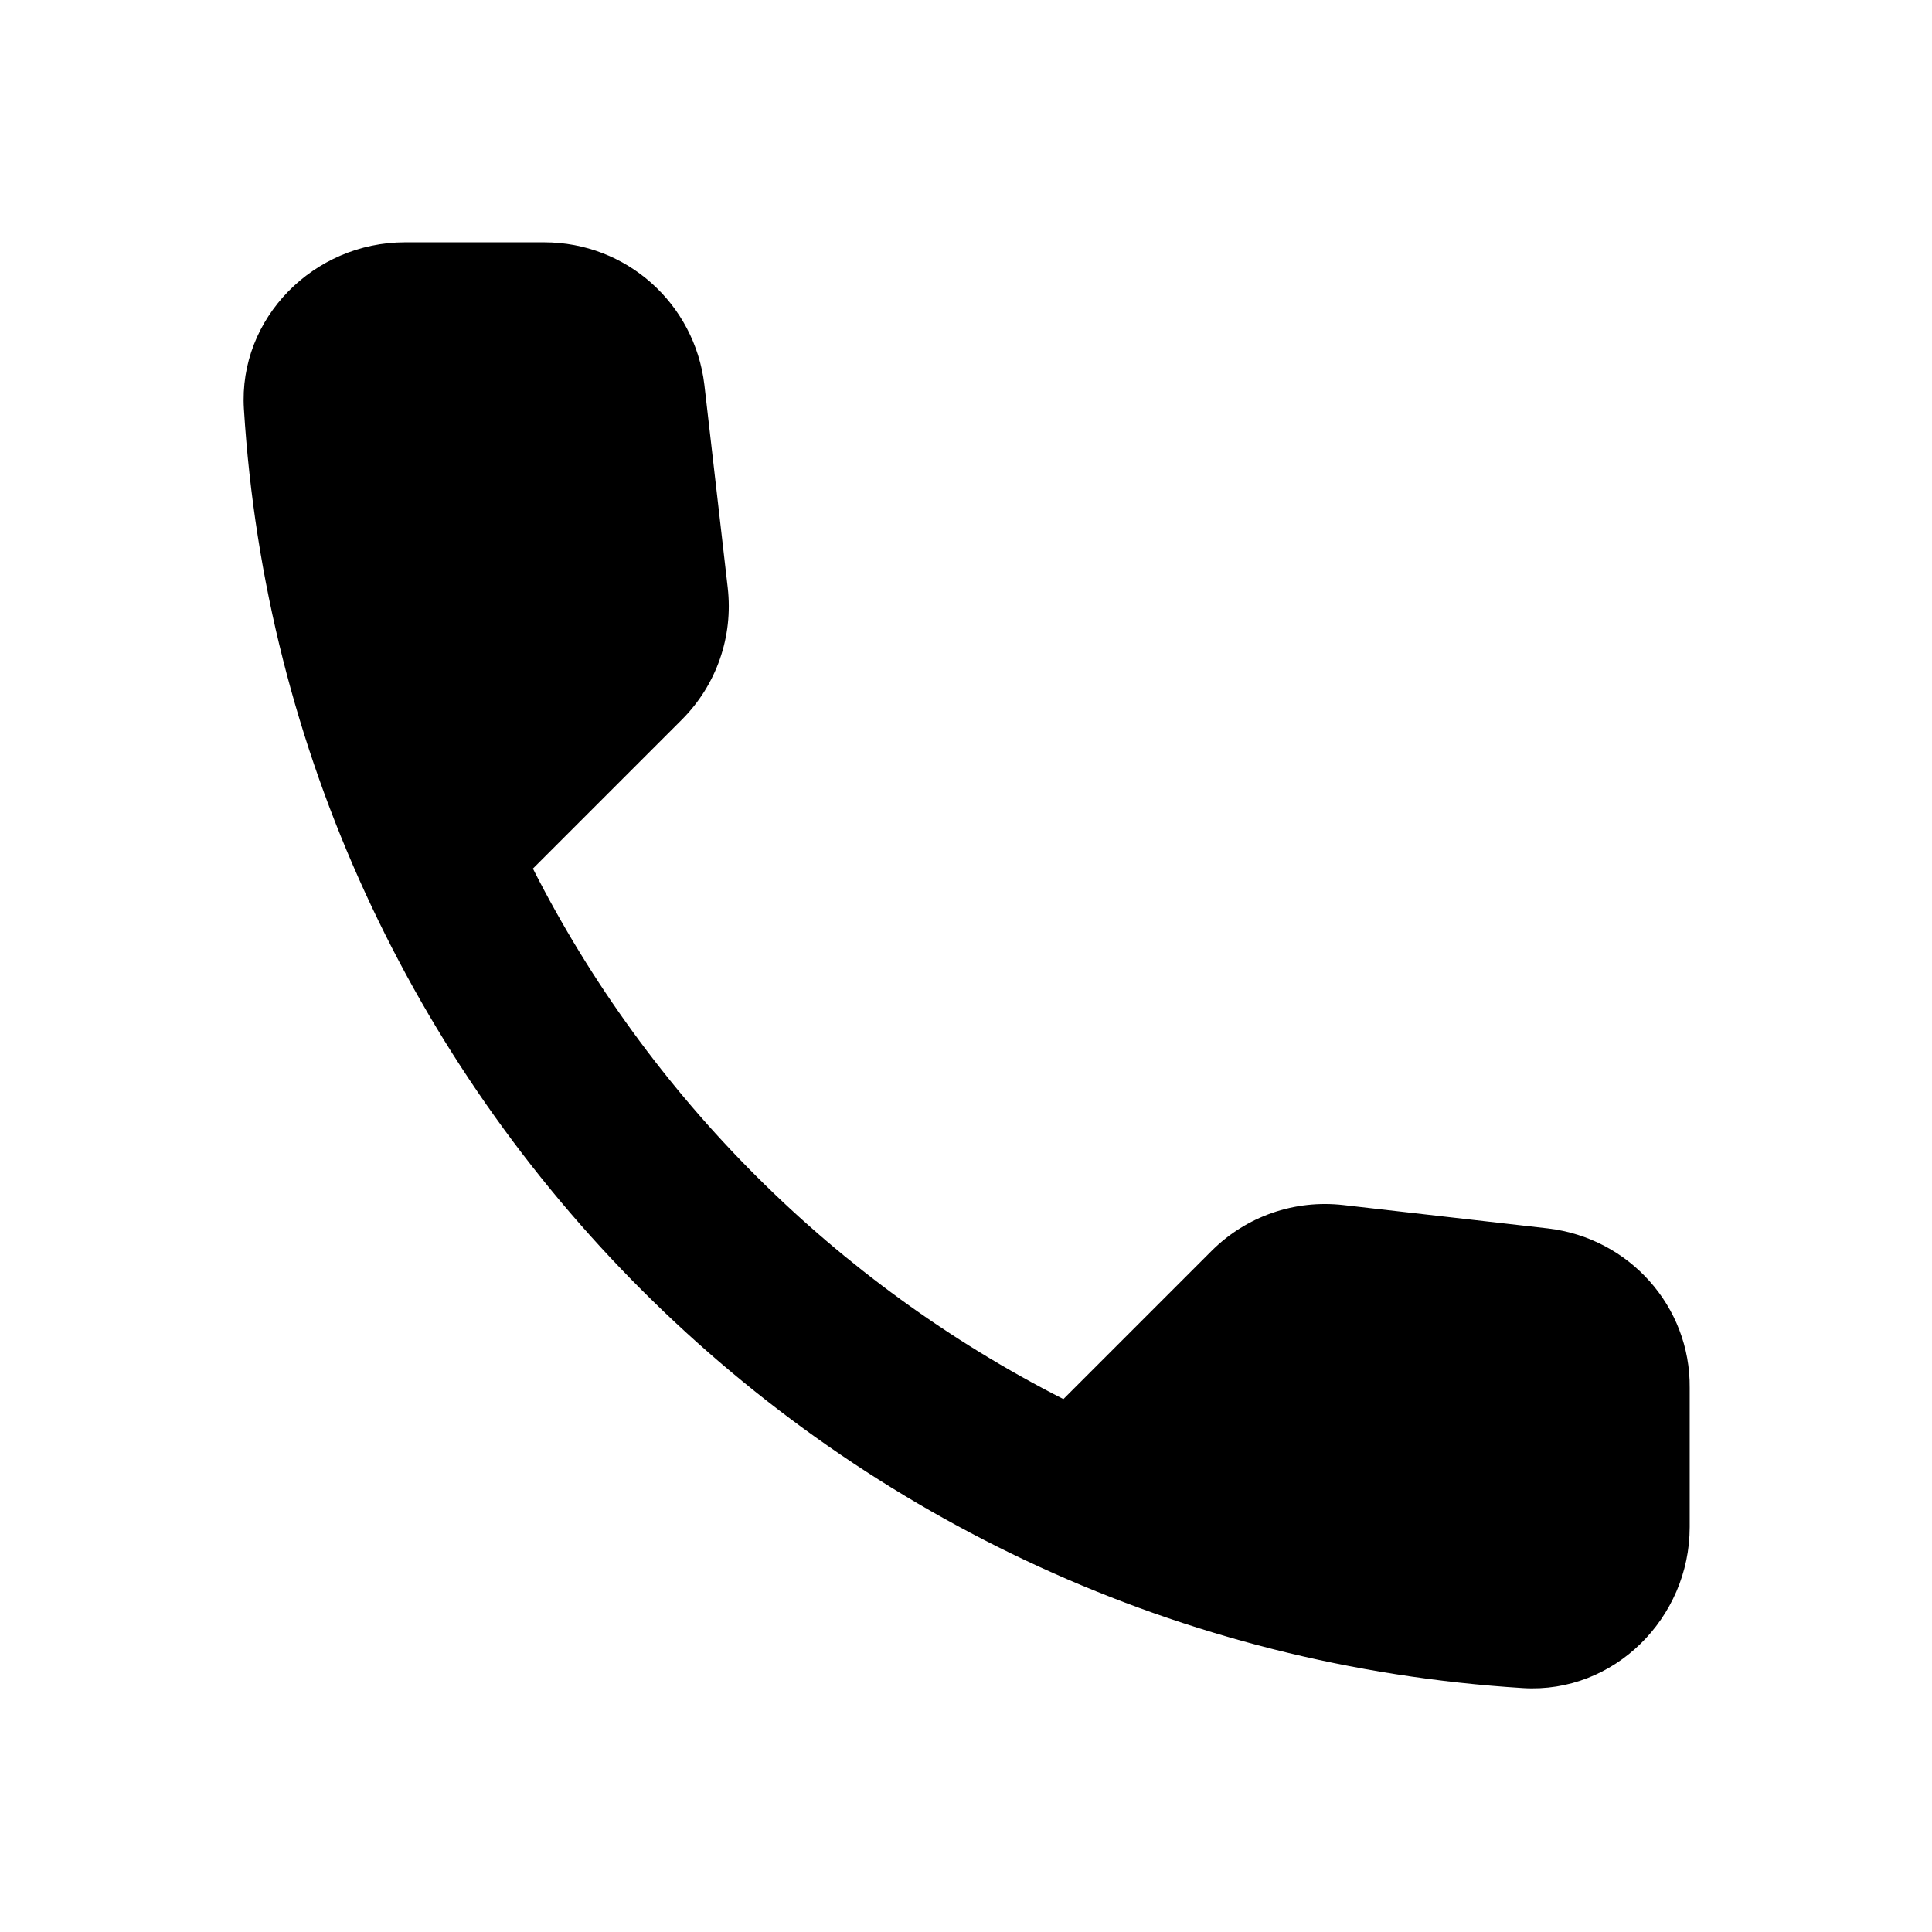
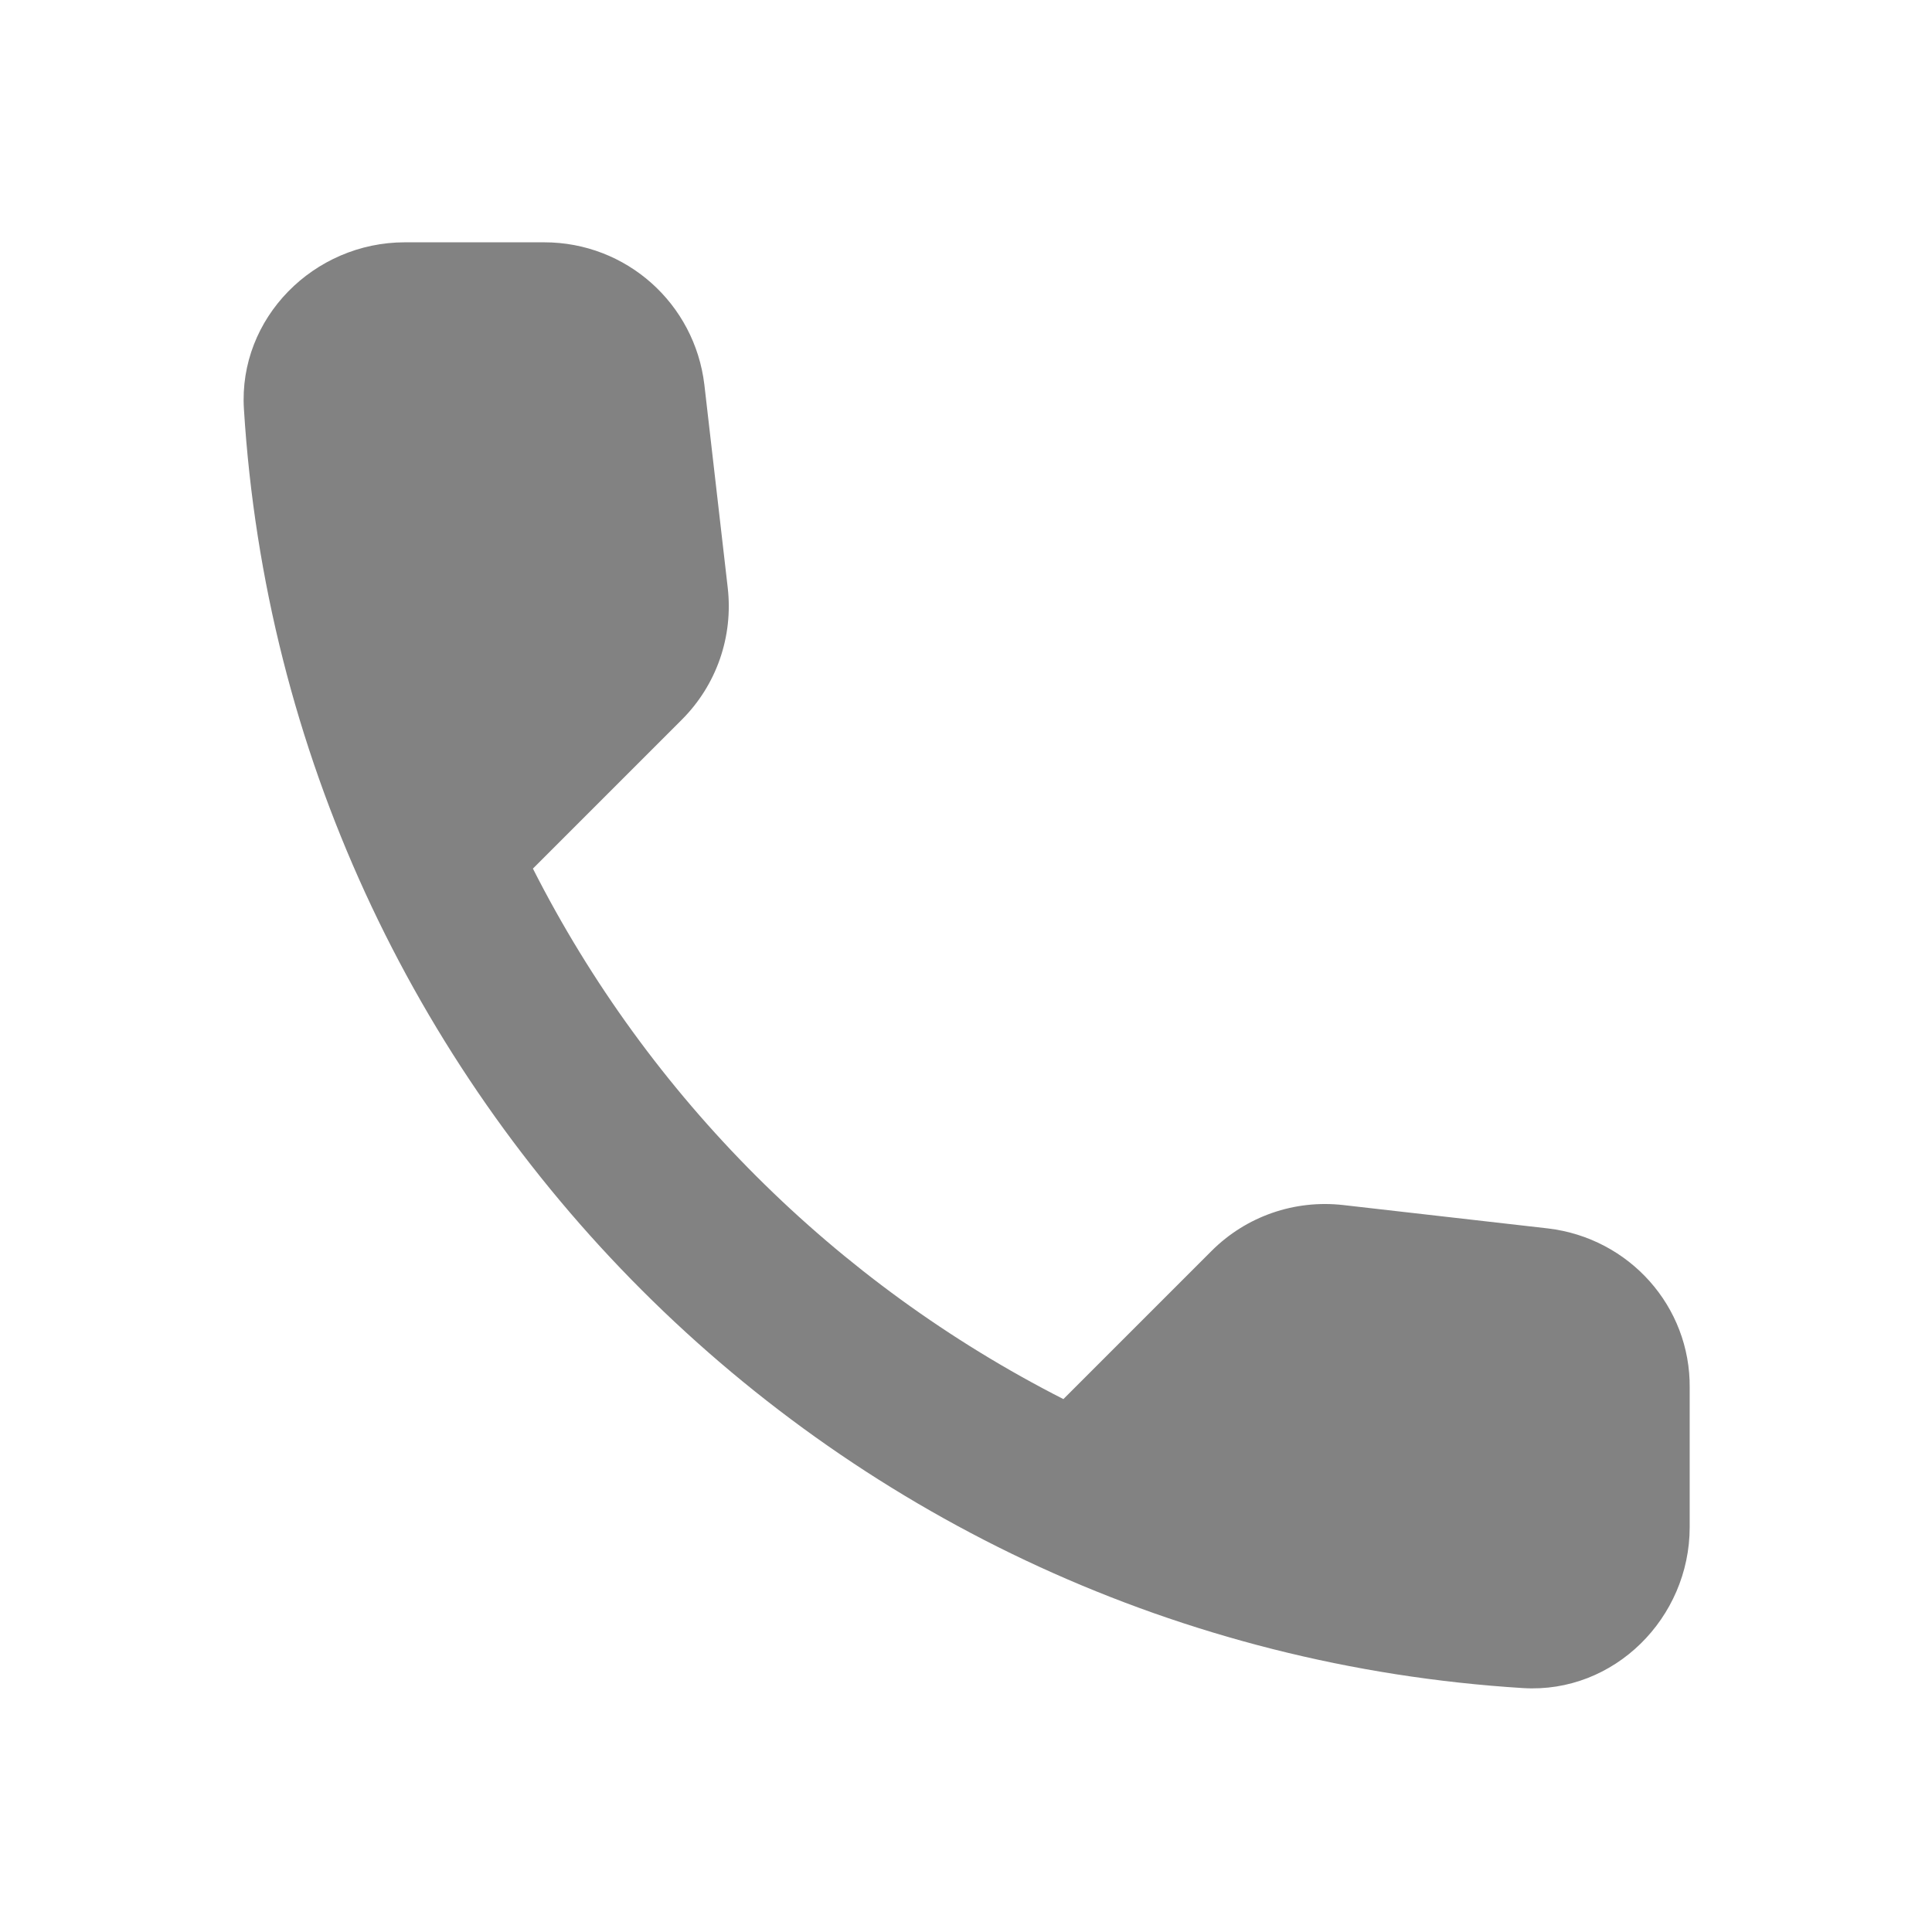
- <svg xmlns="http://www.w3.org/2000/svg" height="24px" viewBox="0 0 24 24" width="24px" fill="#000000">
+ <svg xmlns="http://www.w3.org/2000/svg" height="24px" viewBox="0 0 24 24" width="24px" fill="#828282">
  <path d="M0 0h24v24H0V0z" fill="none" />
  <path d="M19.23 15.26l-2.54-.29c-.61-.07-1.21.14-1.64.57l-1.84 1.84c-2.83-1.44-5.15-3.75-6.59-6.59l1.85-1.85c.43-.43.64-1.03.57-1.64l-.29-2.52c-.12-1.01-.97-1.77-1.99-1.77H5.03c-1.13 0-2.07.94-2 2.07.53 8.54 7.36 15.36 15.89 15.89 1.13.07 2.07-.87 2.07-2v-1.73c.01-1.01-.75-1.86-1.76-1.98z" />
</svg>
